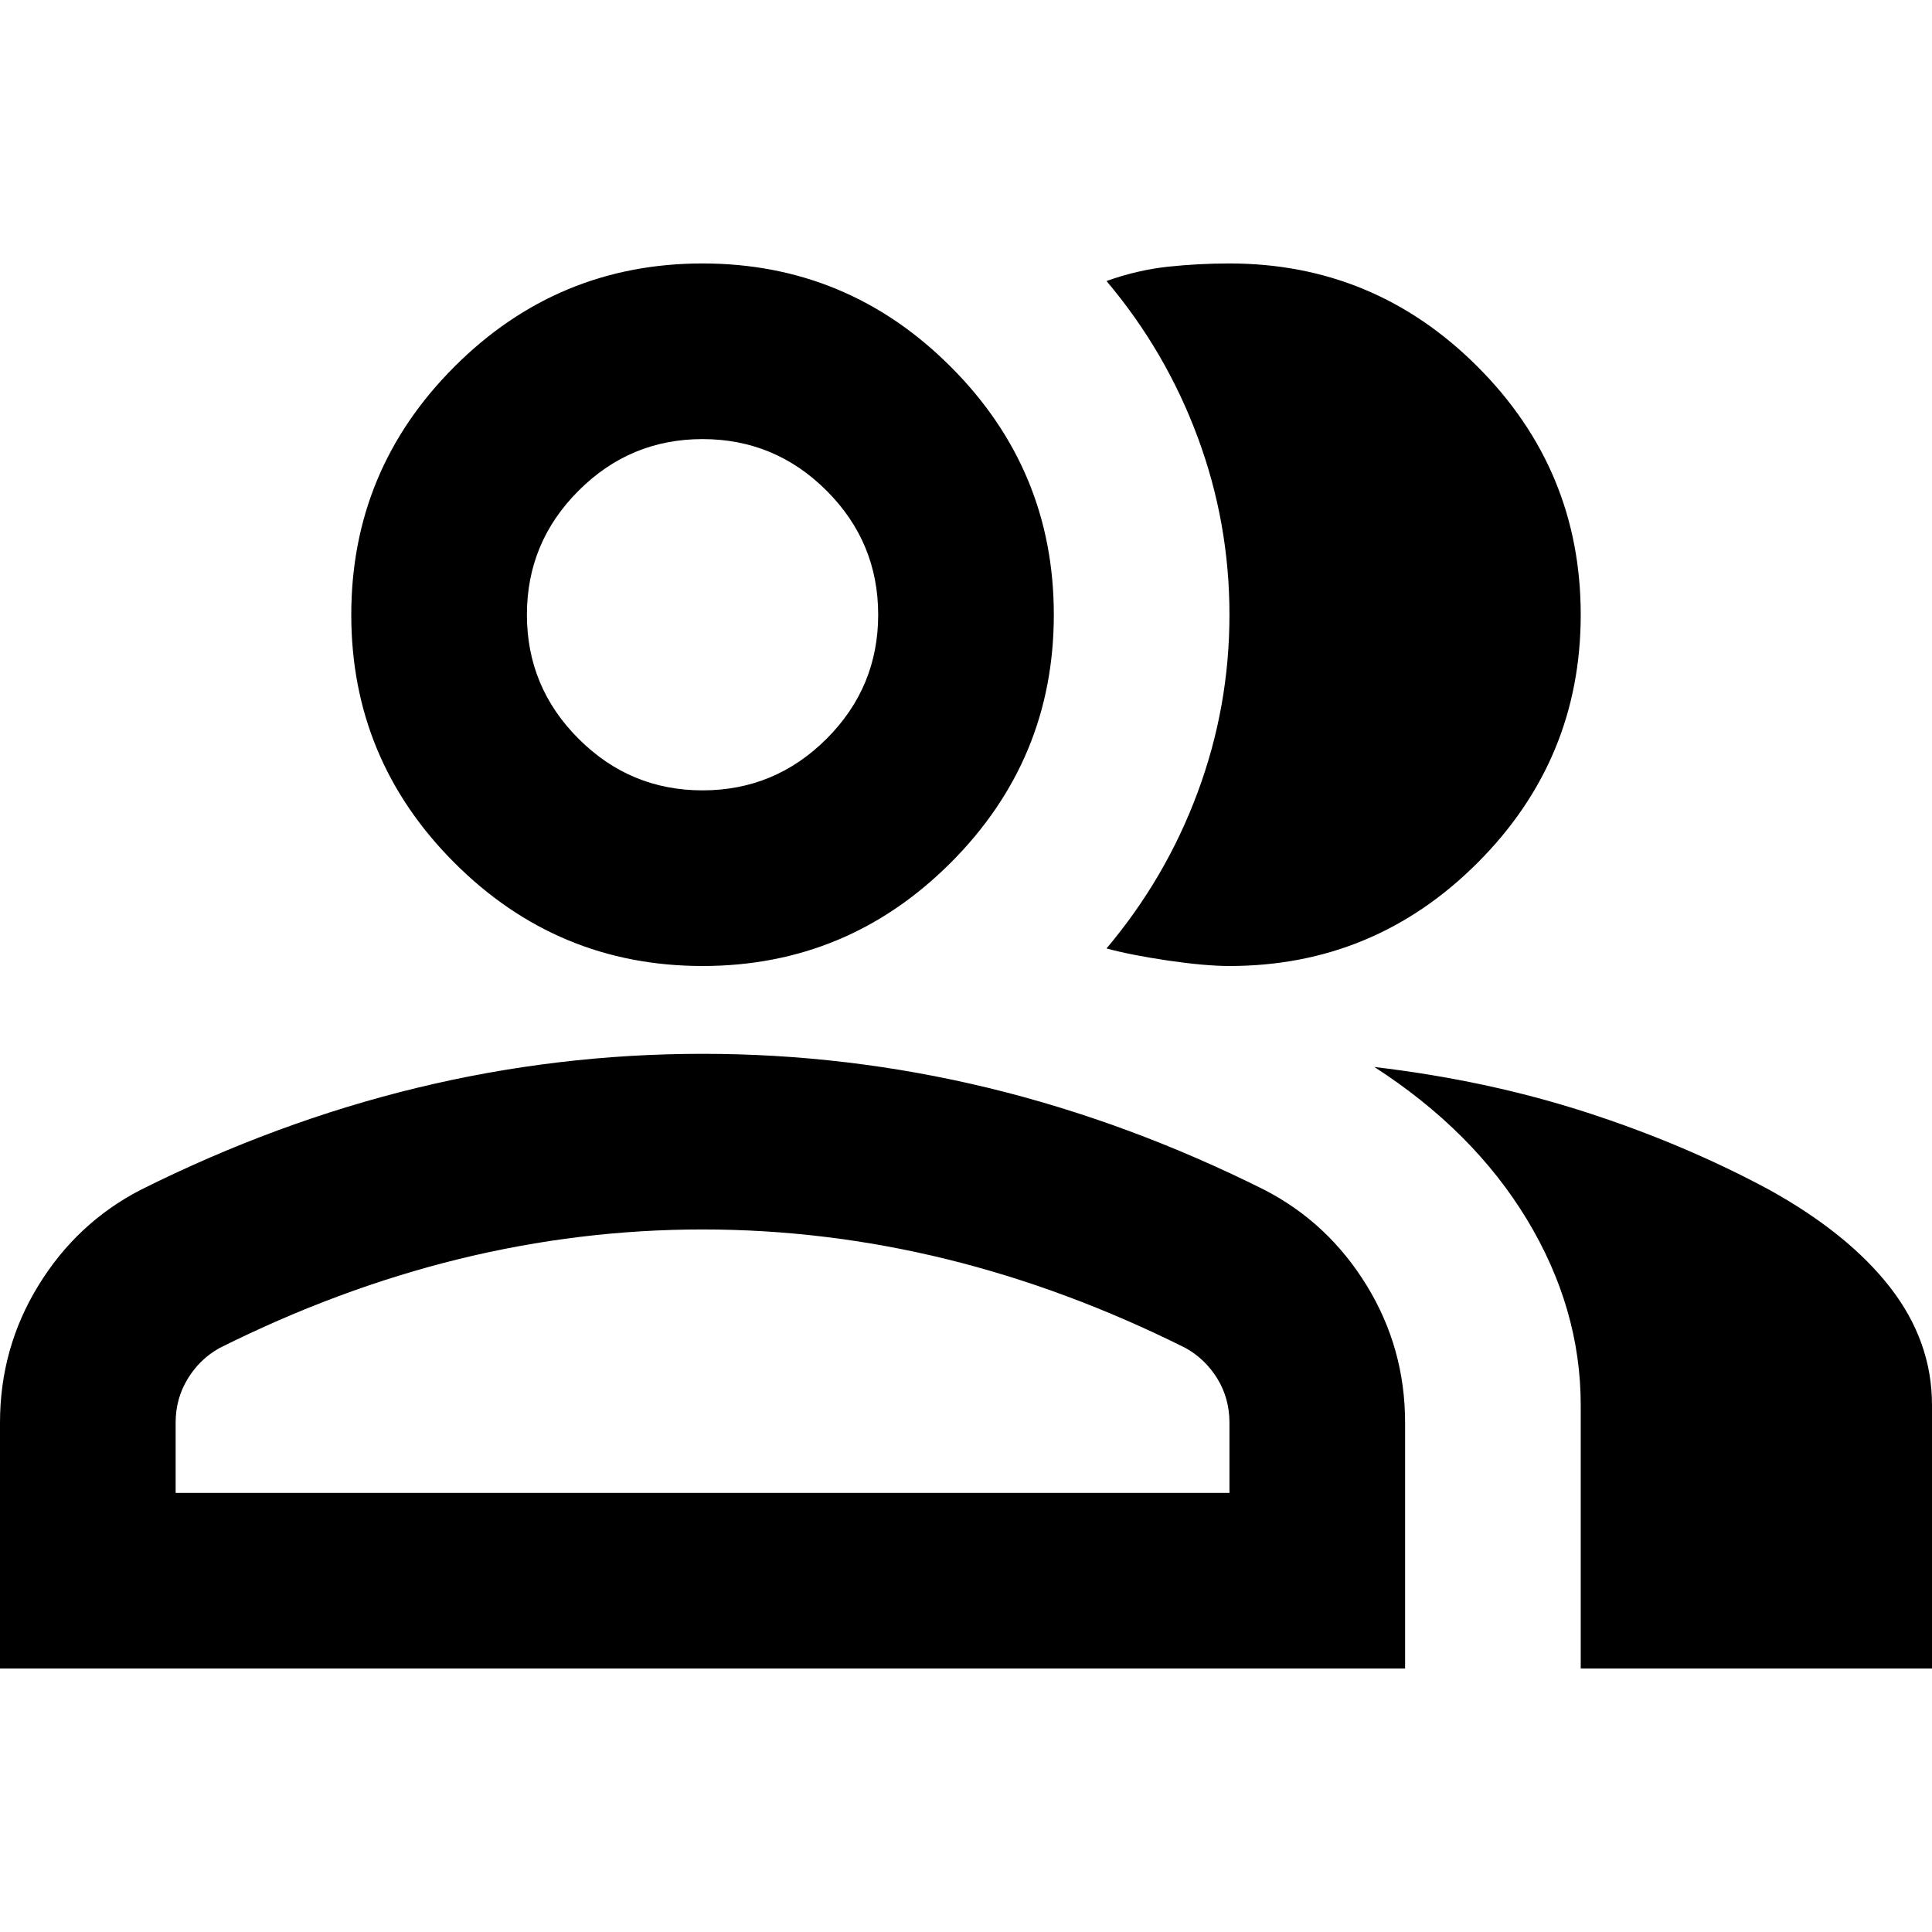
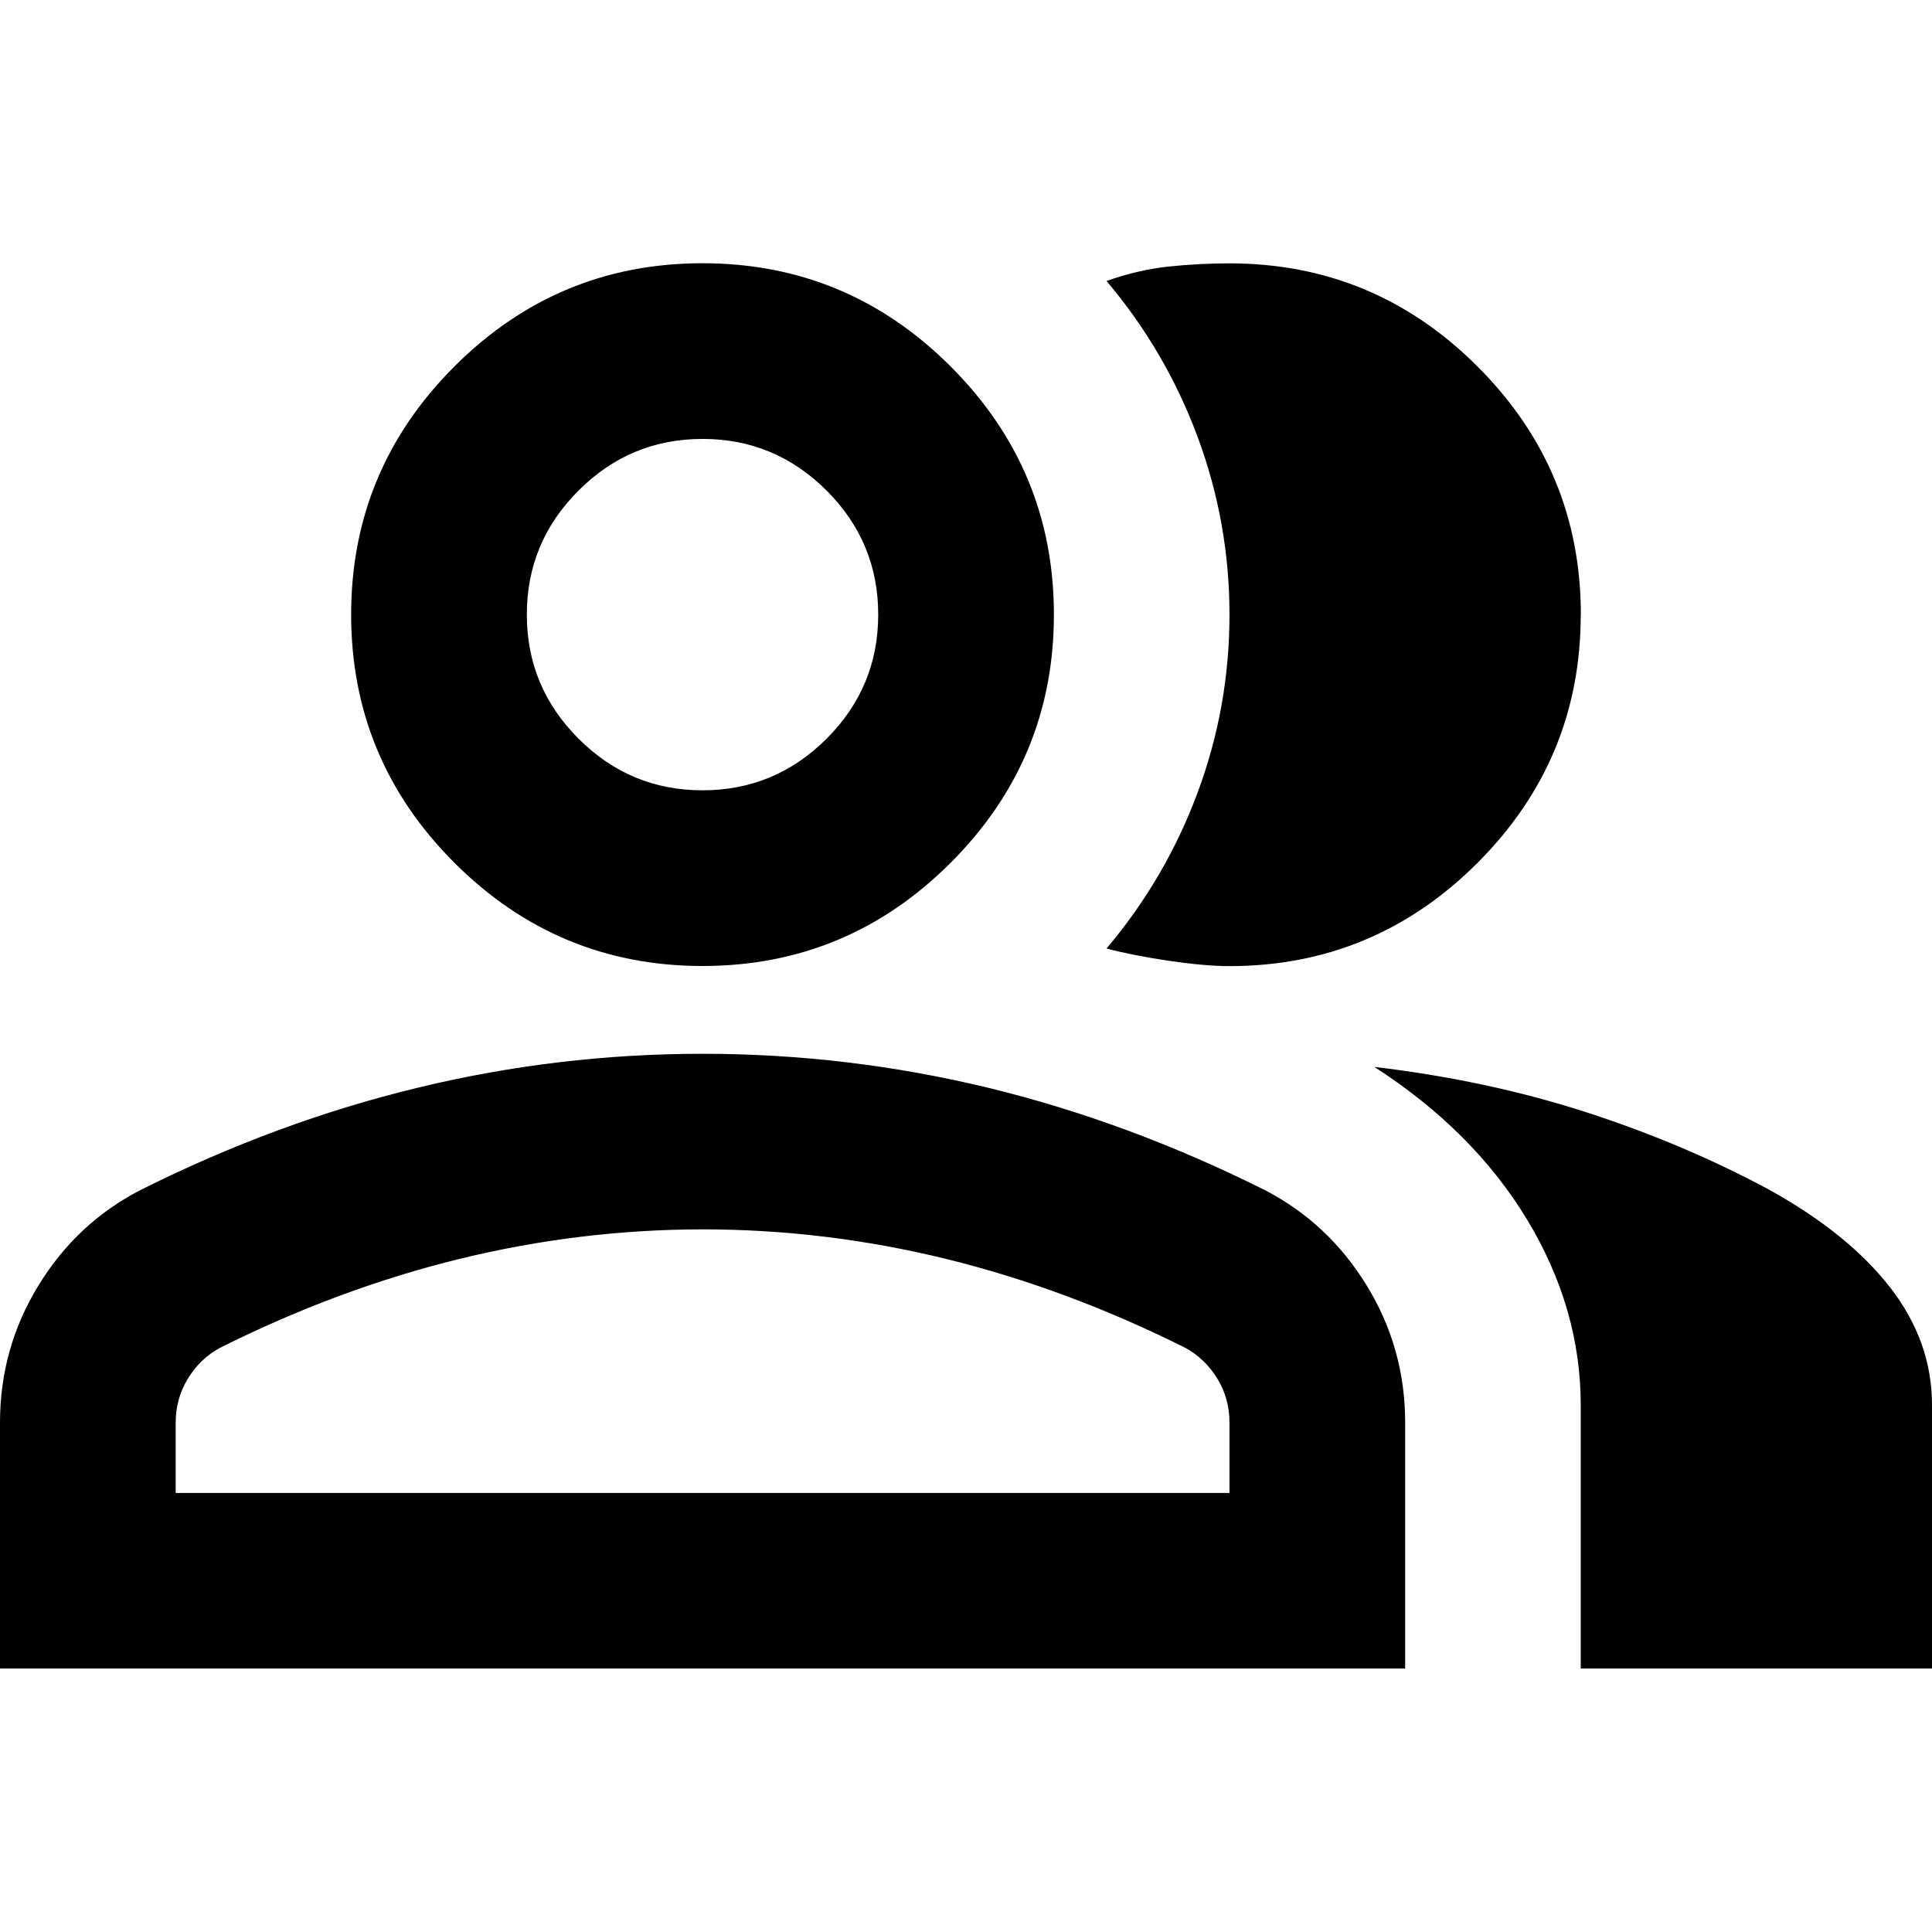
- <svg xmlns="http://www.w3.org/2000/svg" height="22" width="22" version="1.1">
-   <path d="M 0,19 V 16.2 Q 0,15.35 0.438,14.637 0.875,13.925 1.6,13.55 3.15,12.775 4.75,12.387 6.35,12 8,12 q 1.65,0 3.25,0.387 1.6,0.388 3.15,1.163 0.725,0.375 1.162,1.087 Q 16,15.35 16,16.2 V 19 Z m 18,0 v -3 q 0,-1.1 -0.612,-2.113 -0.613,-1.012 -1.738,-1.737 1.275,0.15 2.4,0.512 1.125,0.363 2.1,0.888 0.9,0.5 1.375,1.112 Q 22,15.275 22,16 v 3 z M 8,11 Q 6.35,11 5.175,9.825 4,8.65 4,7 4,5.35 5.175,4.175 6.35,3 8,3 9.65,3 10.825,4.175 12,5.35 12,7 12,8.65 10.825,9.825 9.65,11 8,11 Z M 18,7 Q 18,8.65 16.825,9.825 15.65,11 14,11 13.725,11 13.3,10.938 12.875,10.875 12.6,10.8 13.275,10 13.637,9.025 14,8.05 14,7 14,5.95 13.637,4.975 13.275,4 12.6,3.2 12.95,3.075 13.3,3.037 13.65,3 14,3 15.65,3 16.825,4.175 18,5.35 18,7 Z M 2,17 H 14 V 16.2 Q 14,15.925 13.863,15.7 13.725,15.475 13.5,15.35 12.15,14.675 10.775,14.337 9.4,14 8,14 6.6,14 5.225,14.337 3.85,14.675 2.5,15.35 2.275,15.475 2.138,15.7 2,15.925 2,16.2 Z M 8,9 Q 8.825,9 9.413,8.412 10,7.825 10,7 10,6.175 9.413,5.588 8.825,5 8,5 7.175,5 6.588,5.588 6,6.175 6,7 6,7.825 6.588,8.412 7.175,9 8,9 Z m 0,8 z M 8,7 Z" />
+ <svg xmlns="http://www.w3.org/2000/svg" width="16" height="16" viewBox="0 0 16 16" version="1.2">
+   <path d="M 0,13.818 V 11.782 Q 0,11.164 0.319,10.645 0.636,10.127 1.164,9.855 2.291,9.291 3.455,9.009 4.618,8.727 5.818,8.727 q 1.2,0 2.364,0.281 Q 9.345,9.291 10.473,9.855 11,10.127 11.318,10.645 q 0.319,0.519 0.319,1.137 v 2.036 z m 13.091,0 v -2.182 q 0,-0.8 -0.445,-1.537 -0.446,-0.736 -1.264,-1.263 0.927,0.109 1.745,0.372 0.818,0.264 1.527,0.646 0.655,0.364 1,0.809 Q 16,11.109 16,11.636 v 2.182 z M 5.818,8 q -1.2,0 -2.055,-0.855 -0.855,-0.855 -0.855,-2.055 0,-1.2 0.855,-2.055 0.855,-0.855 2.055,-0.855 1.2,0 2.055,0.855 0.855,0.855 0.855,2.055 0,1.2 -0.855,2.055 -0.855,0.855 -2.055,0.855 z m 7.273,-2.909 q 0,1.2 -0.855,2.055 -0.855,0.855 -2.055,0.855 -0.2,0 -0.509,-0.045 Q 9.364,7.909 9.164,7.855 9.655,7.273 9.918,6.564 10.182,5.855 10.182,5.091 q 0,-0.764 -0.264,-1.473 -0.263,-0.709 -0.754,-1.291 0.255,-0.091 0.509,-0.119 0.255,-0.027 0.509,-0.027 1.2,0 2.055,0.855 0.855,0.855 0.855,2.055 z M 1.455,12.364 h 8.727 v -0.582 q 0,-0.2 -0.1,-0.364 -0.1,-0.164 -0.264,-0.255 -0.982,-0.491 -1.982,-0.737 -1,-0.245 -2.018,-0.245 Q 4.8,10.182 3.8,10.427 q -1,0.246 -1.982,0.737 -0.164,0.091 -0.263,0.255 -0.1,0.164 -0.1,0.364 z M 5.818,6.545 q 0.6,0 1.028,-0.428 0.427,-0.427 0.427,-1.027 0,-0.6 -0.427,-1.027 -0.428,-0.428 -1.028,-0.428 -0.6,0 -1.027,0.428 -0.428,0.427 -0.428,1.027 0,0.6 0.428,1.027 0.427,0.428 1.027,0.428 z m 0,5.818 z m 0,-7.273 z" />
</svg>
